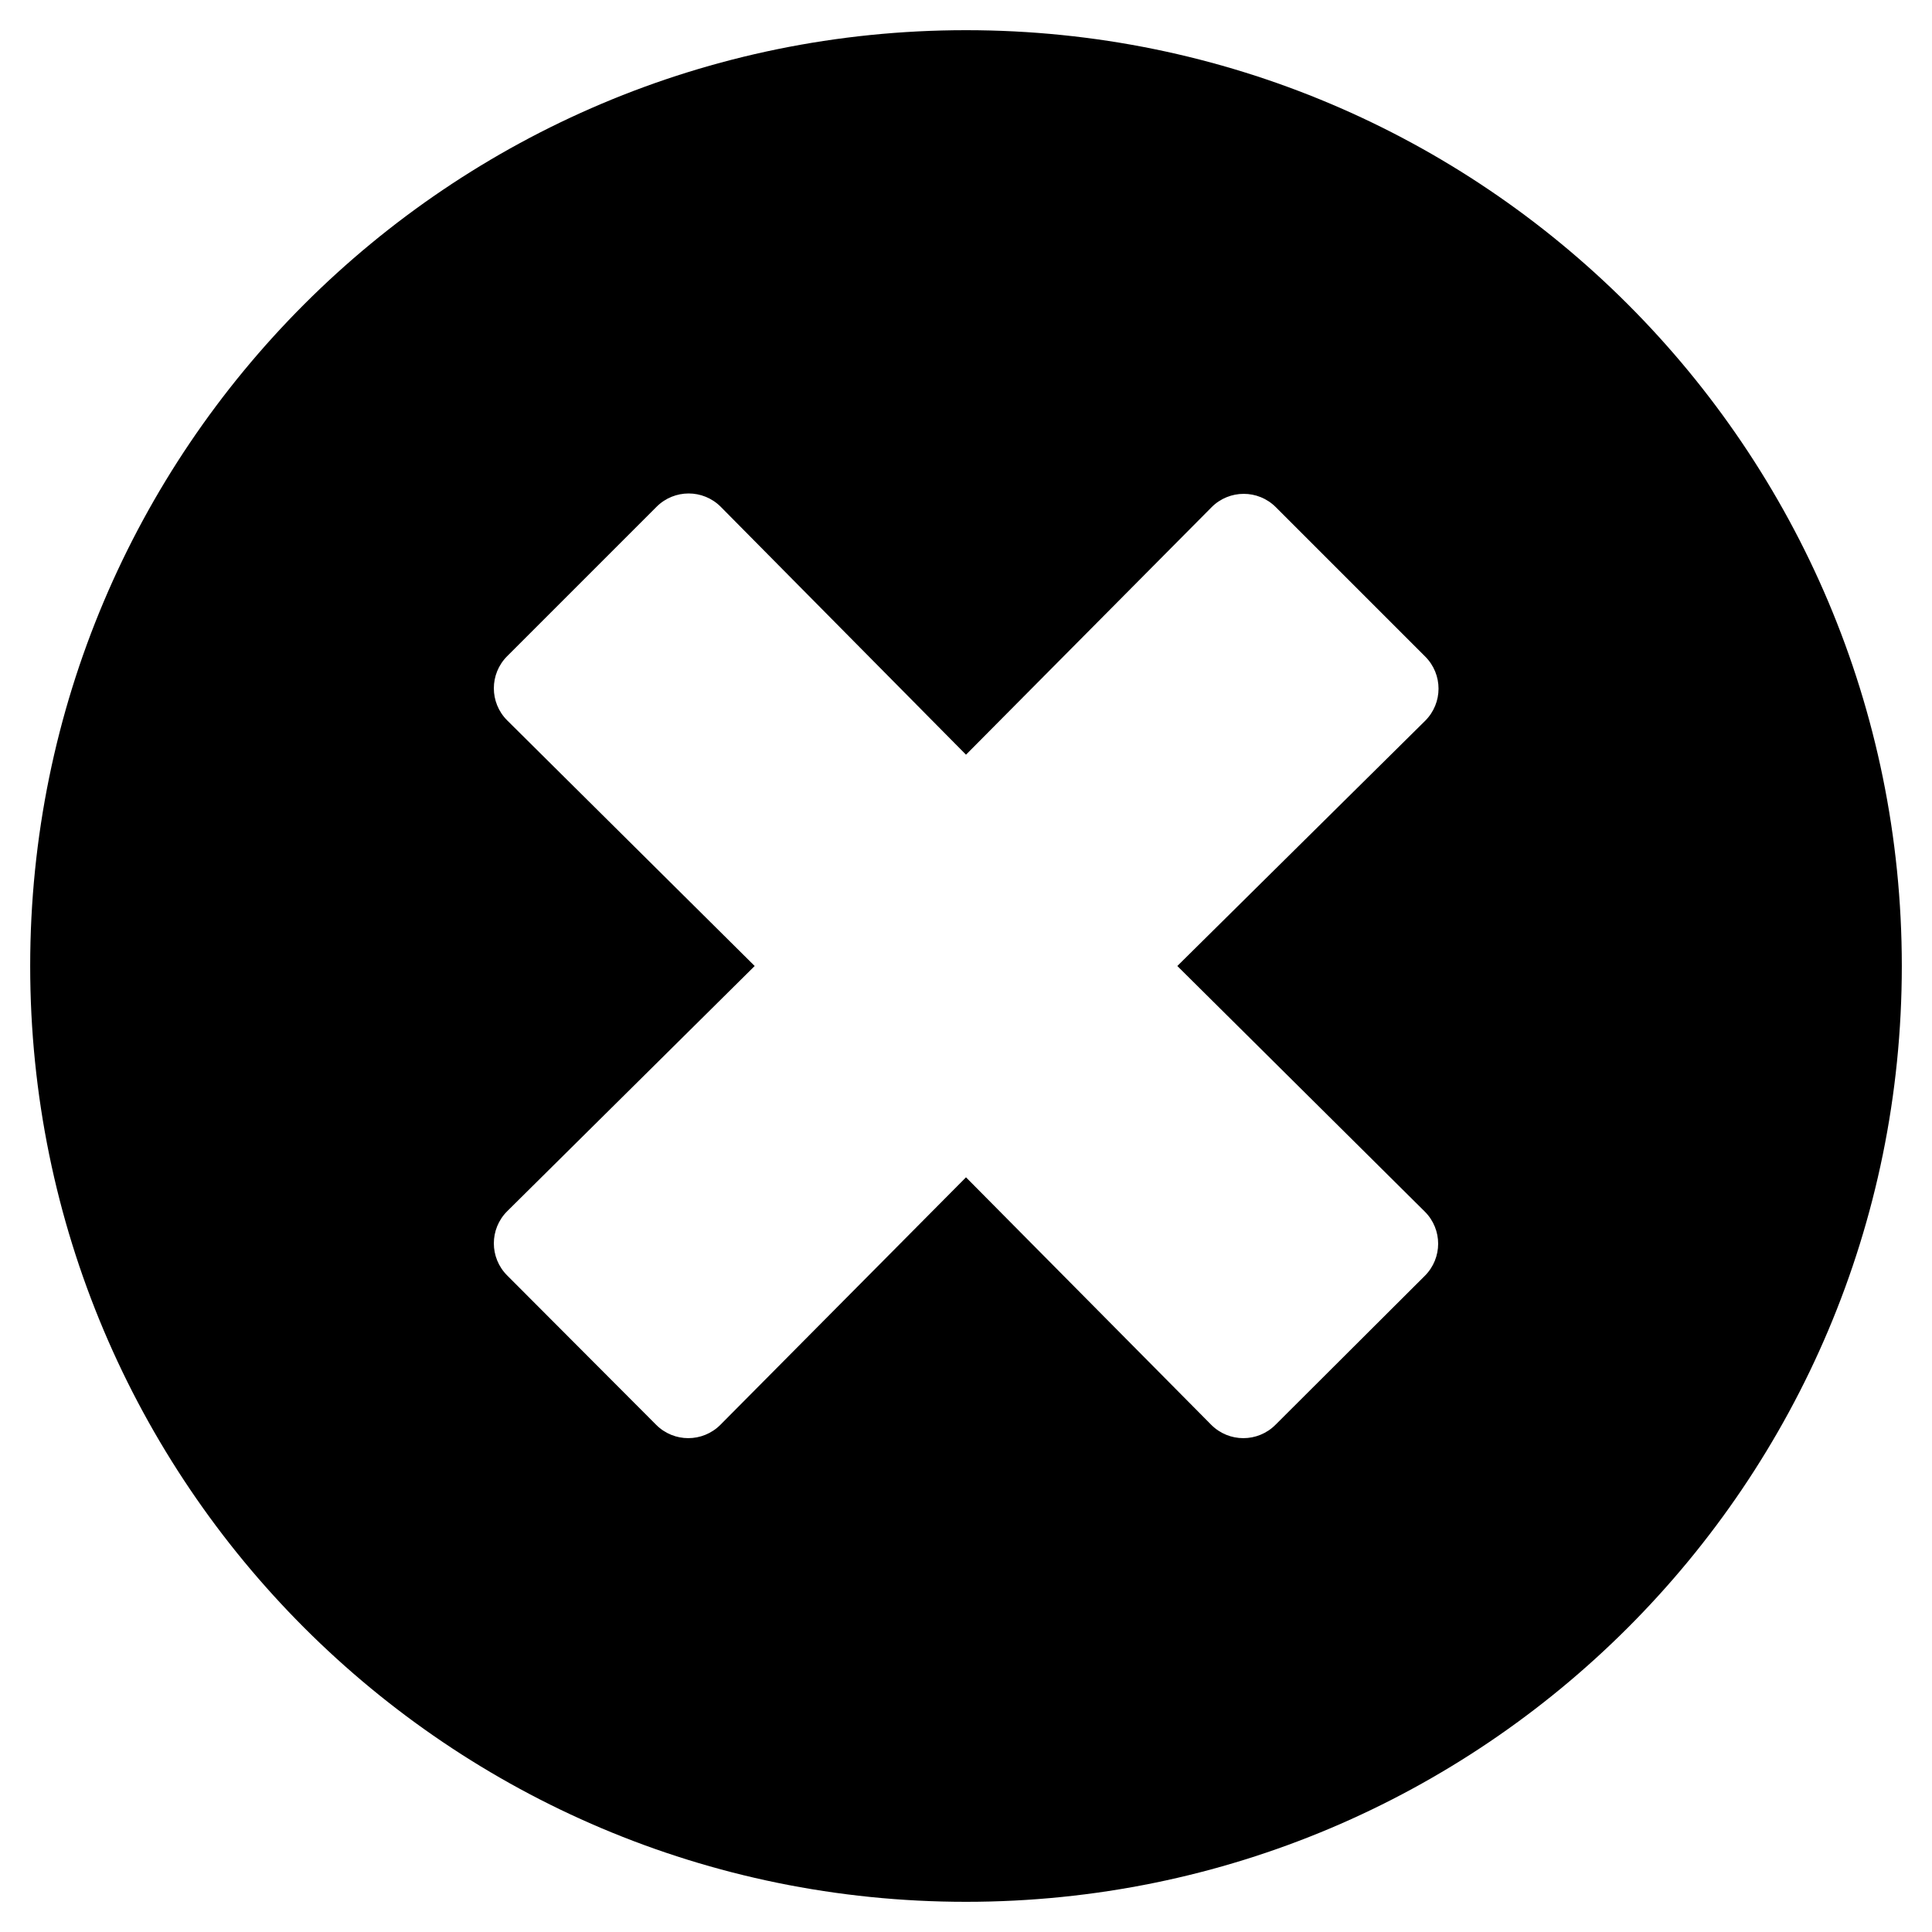
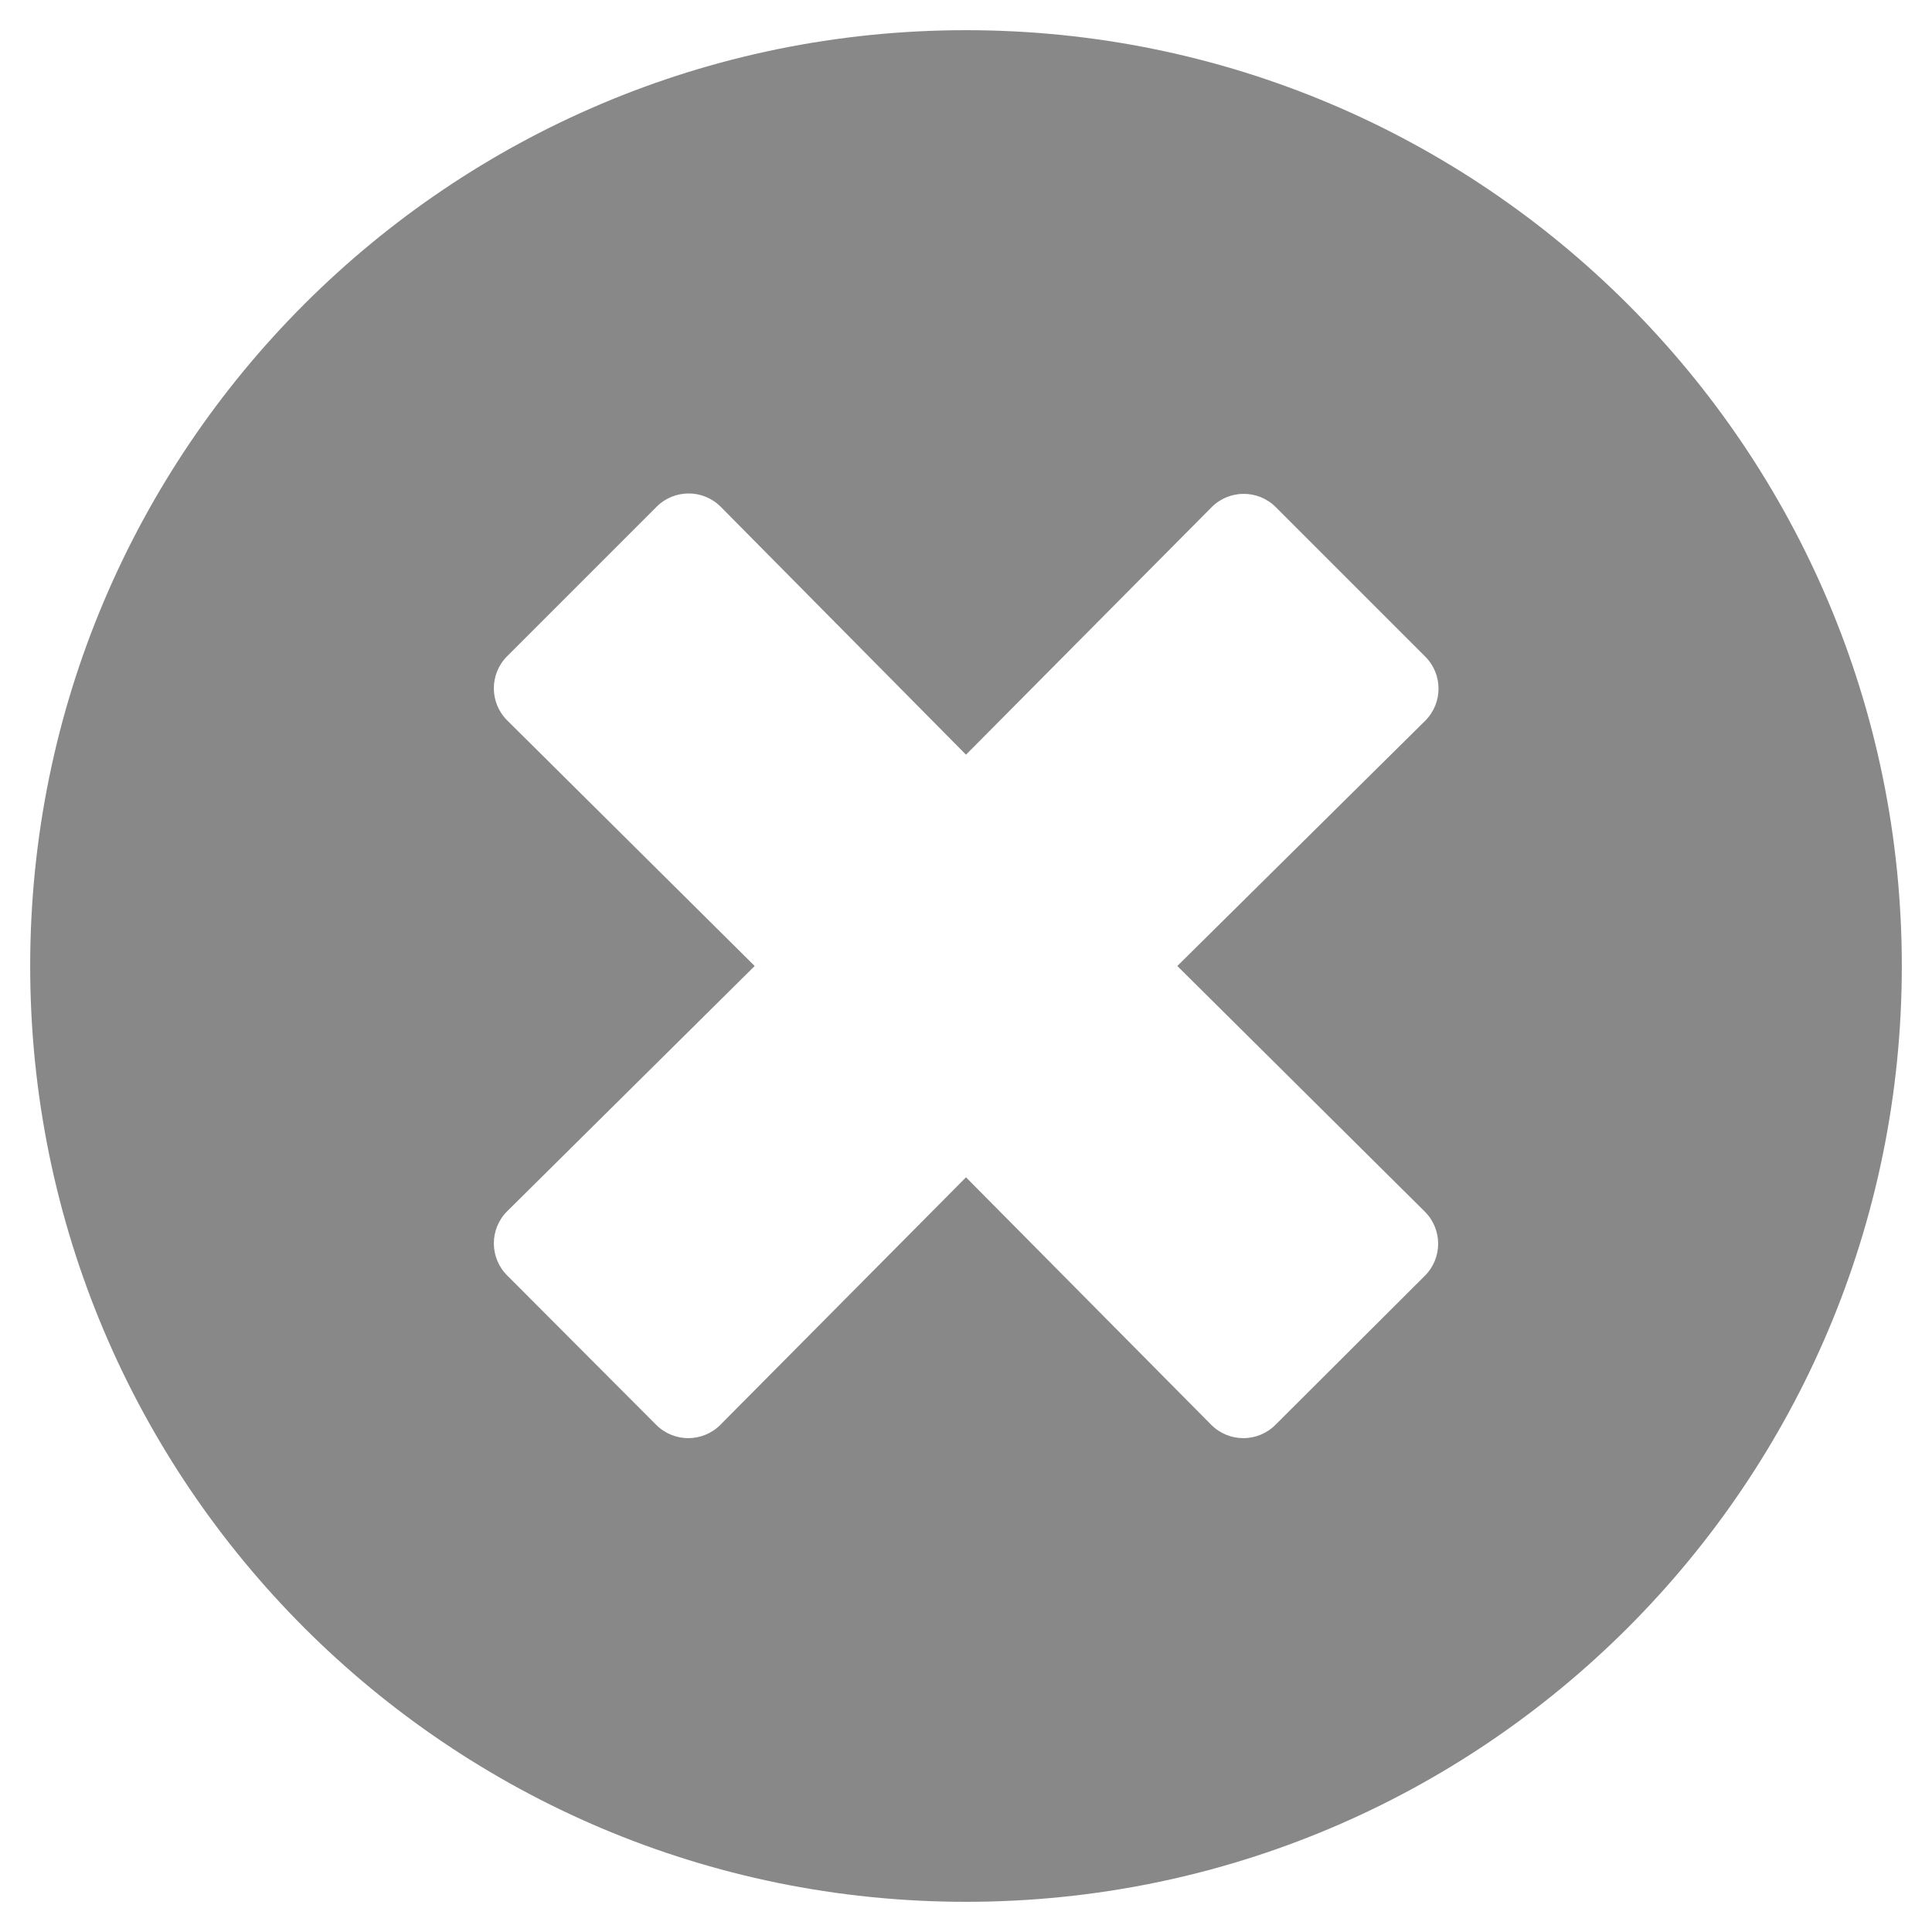
- <svg xmlns="http://www.w3.org/2000/svg" viewBox="0 0 512 512">
+ <svg xmlns="http://www.w3.org/2000/svg" viewBox="0 0 512 512" style="fill:#888888">
  <path d="M256 8C119 8 8 119 8 256s111 248 248 248 248-111 248-248S393 8 256 8zm121.6 313.1c4.7 4.7 4.7 12.3 0 17L338 377.6c-4.7 4.7-12.3 4.7-17 0L256 312l-65.1 65.6c-4.7 4.7-12.3 4.7-17 0L134.4 338c-4.7-4.7-4.7-12.3 0-17l65.6-65-65.6-65.1c-4.7-4.7-4.7-12.3 0-17l39.6-39.6c4.7-4.7 12.3-4.7 17 0l65 65.7 65.1-65.6c4.7-4.7 12.3-4.7 17 0l39.6 39.6c4.7 4.7 4.7 12.3 0 17L312 256l65.6 65.1z" />
</svg>
